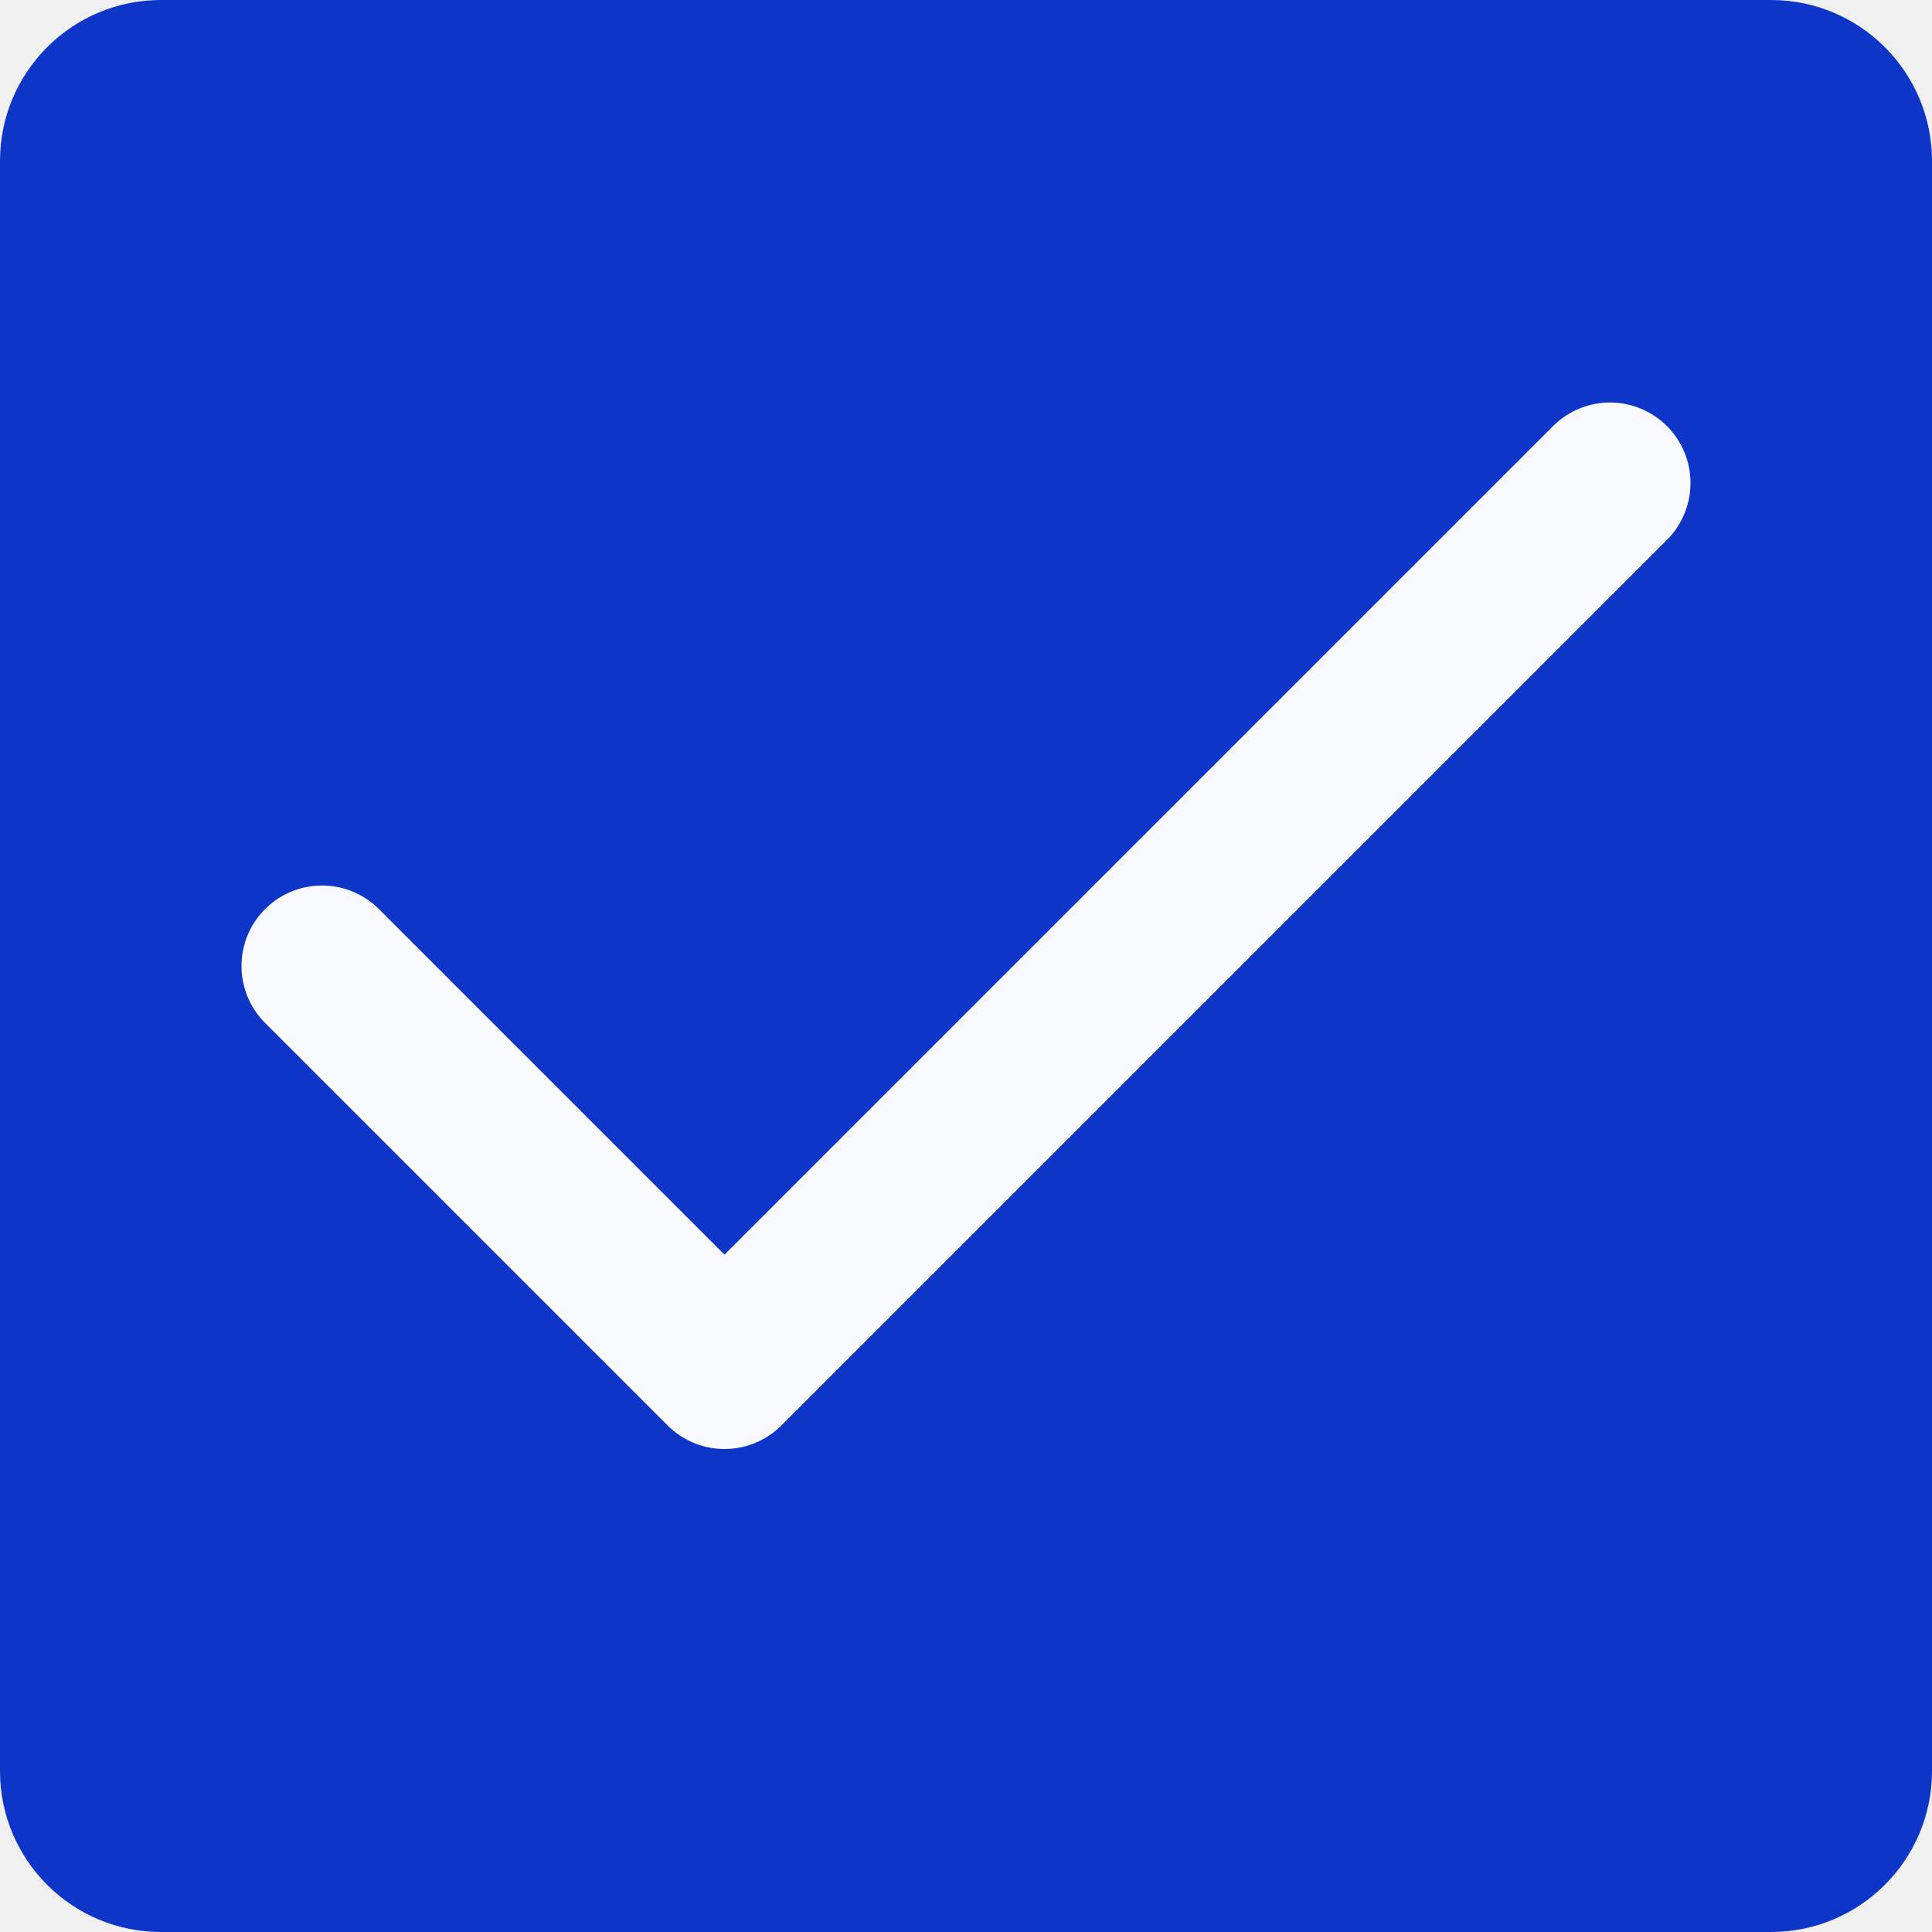
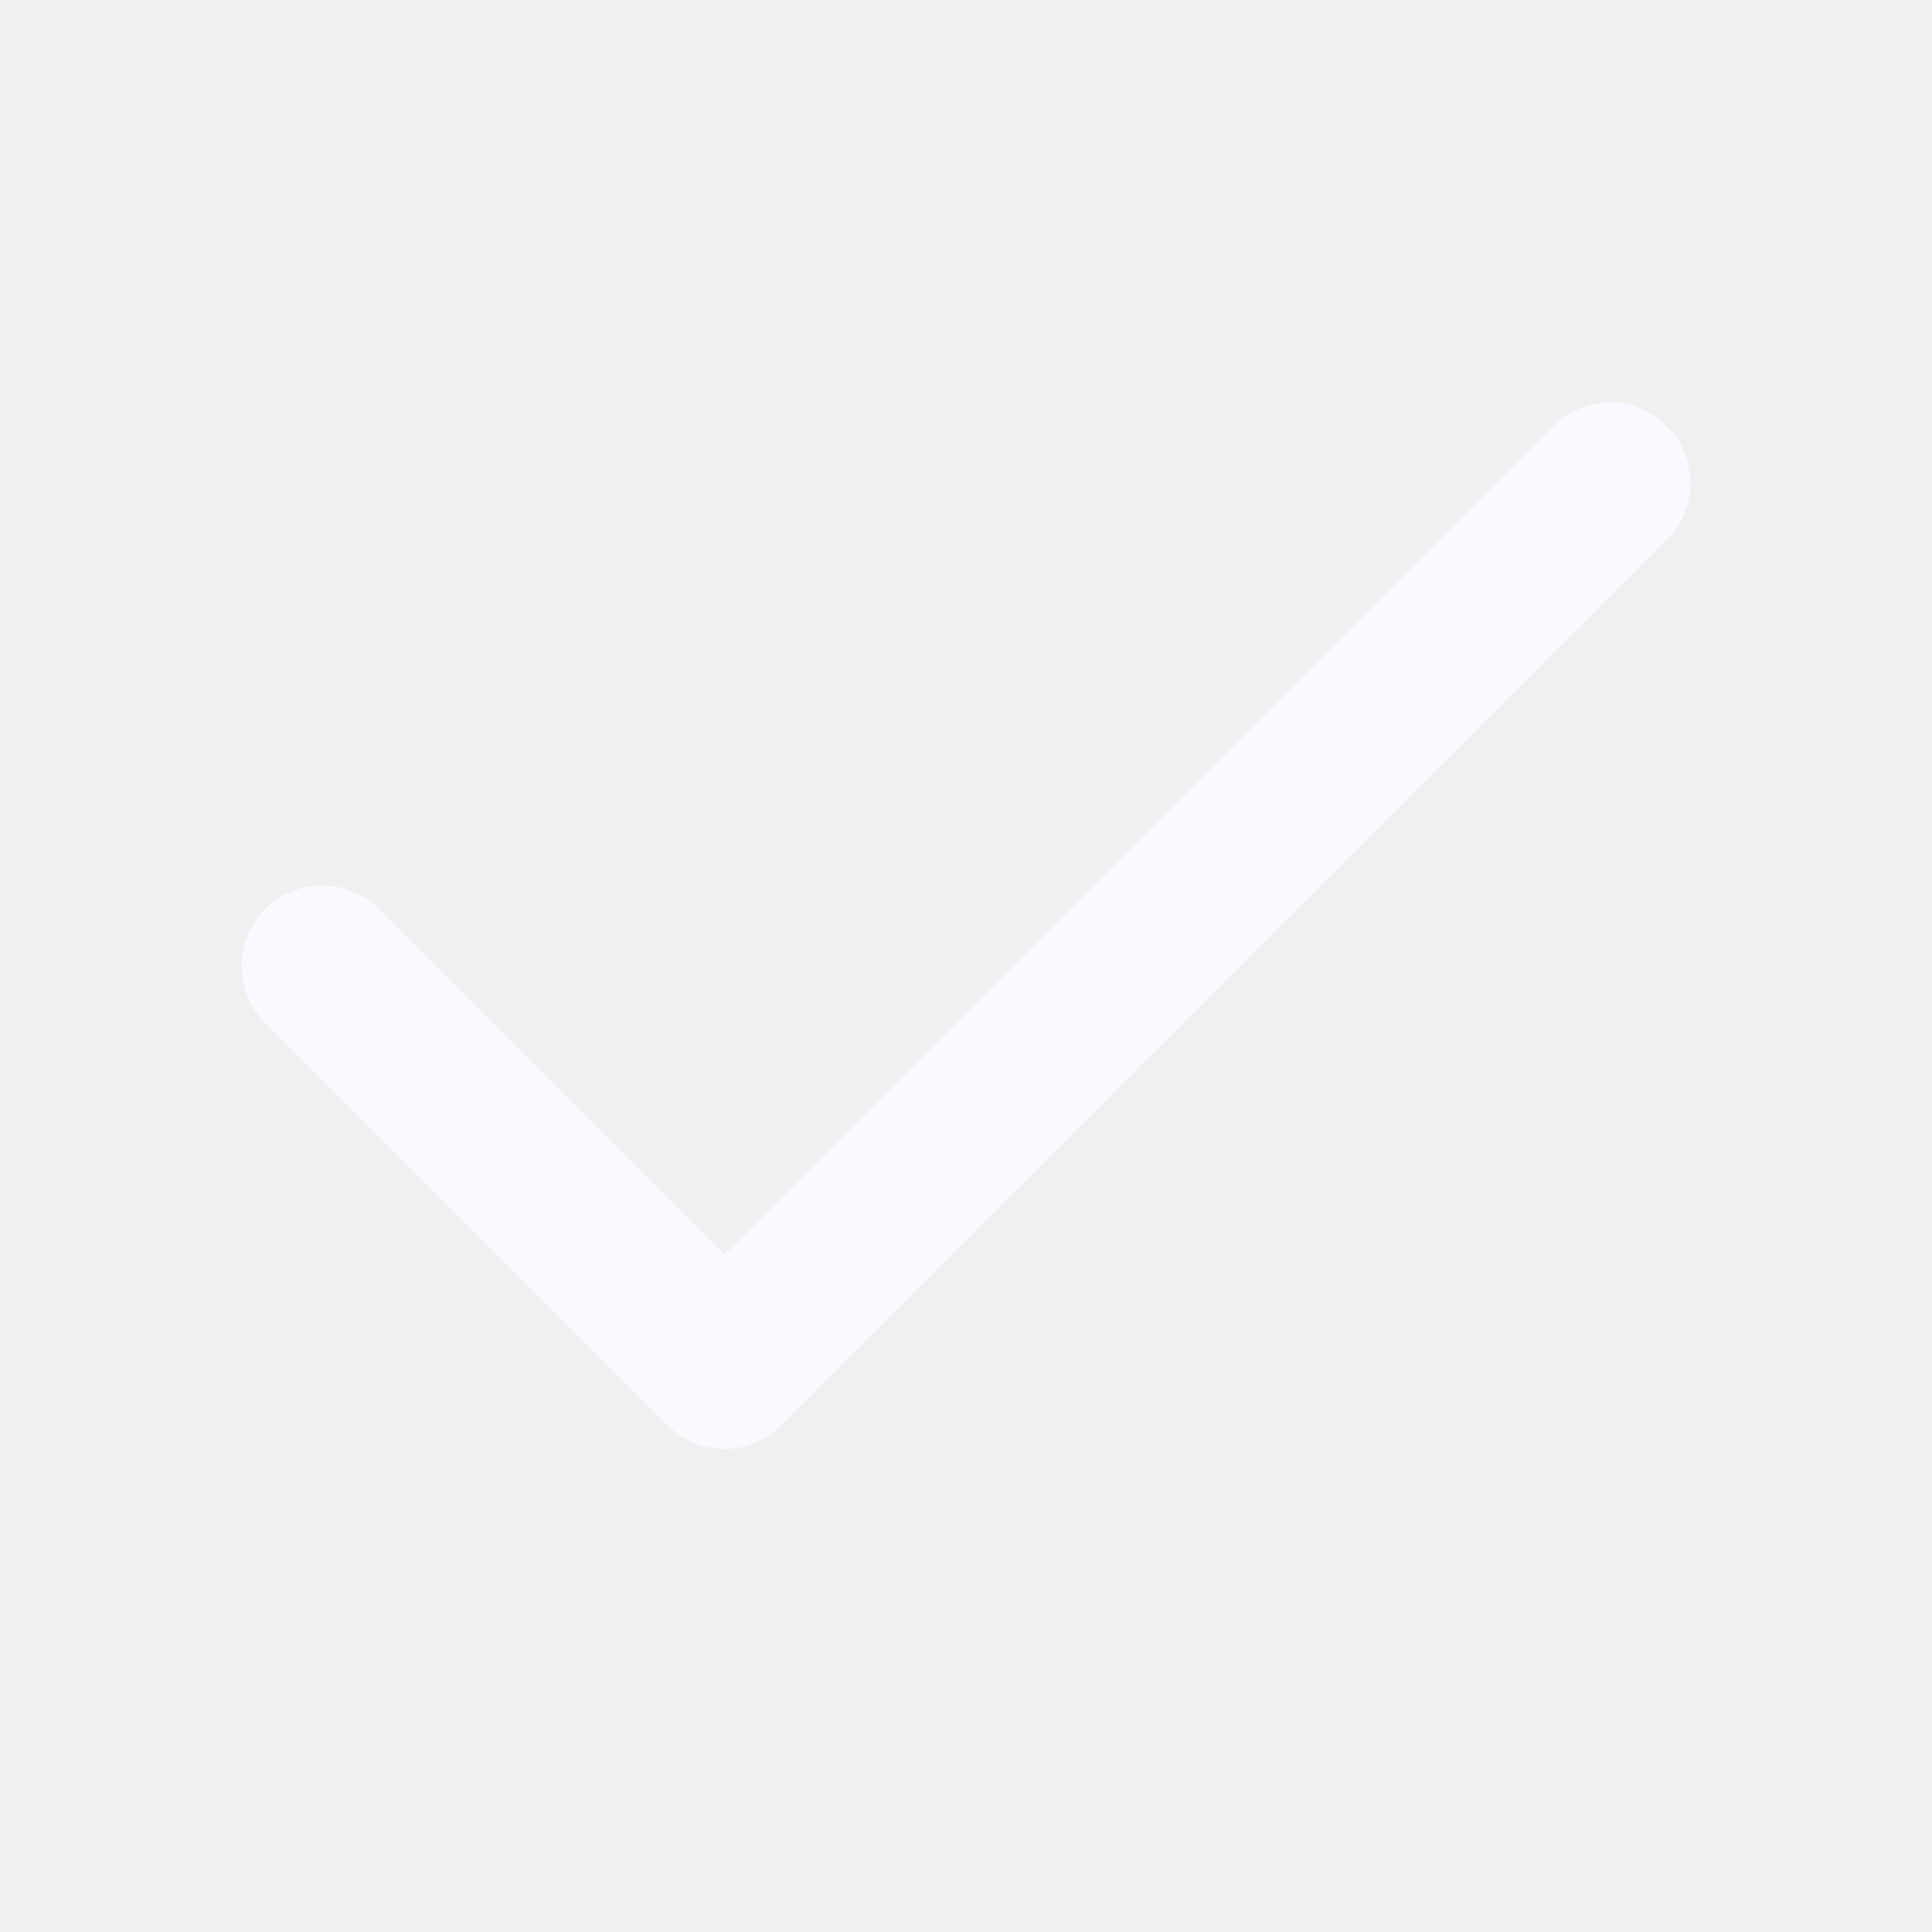
<svg xmlns="http://www.w3.org/2000/svg" width="24" height="24" viewBox="0 0 24 24" fill="none">
  <g clip-path="url(#clip0_2032_2037)">
-     <rect width="24" height="24" rx="2" fill="#0D36C9" />
+     <rect width="24" height="24" rx="2" />
    <path d="M20 6L9 17L4 12" stroke="#F9FAFF" stroke-width="2" stroke-linecap="round" stroke-linejoin="round" />
  </g>
  <defs>
    <clipPath id="clip0_2032_2037">
      <rect width="24" height="24" fill="white" />
    </clipPath>
  </defs>
</svg>
